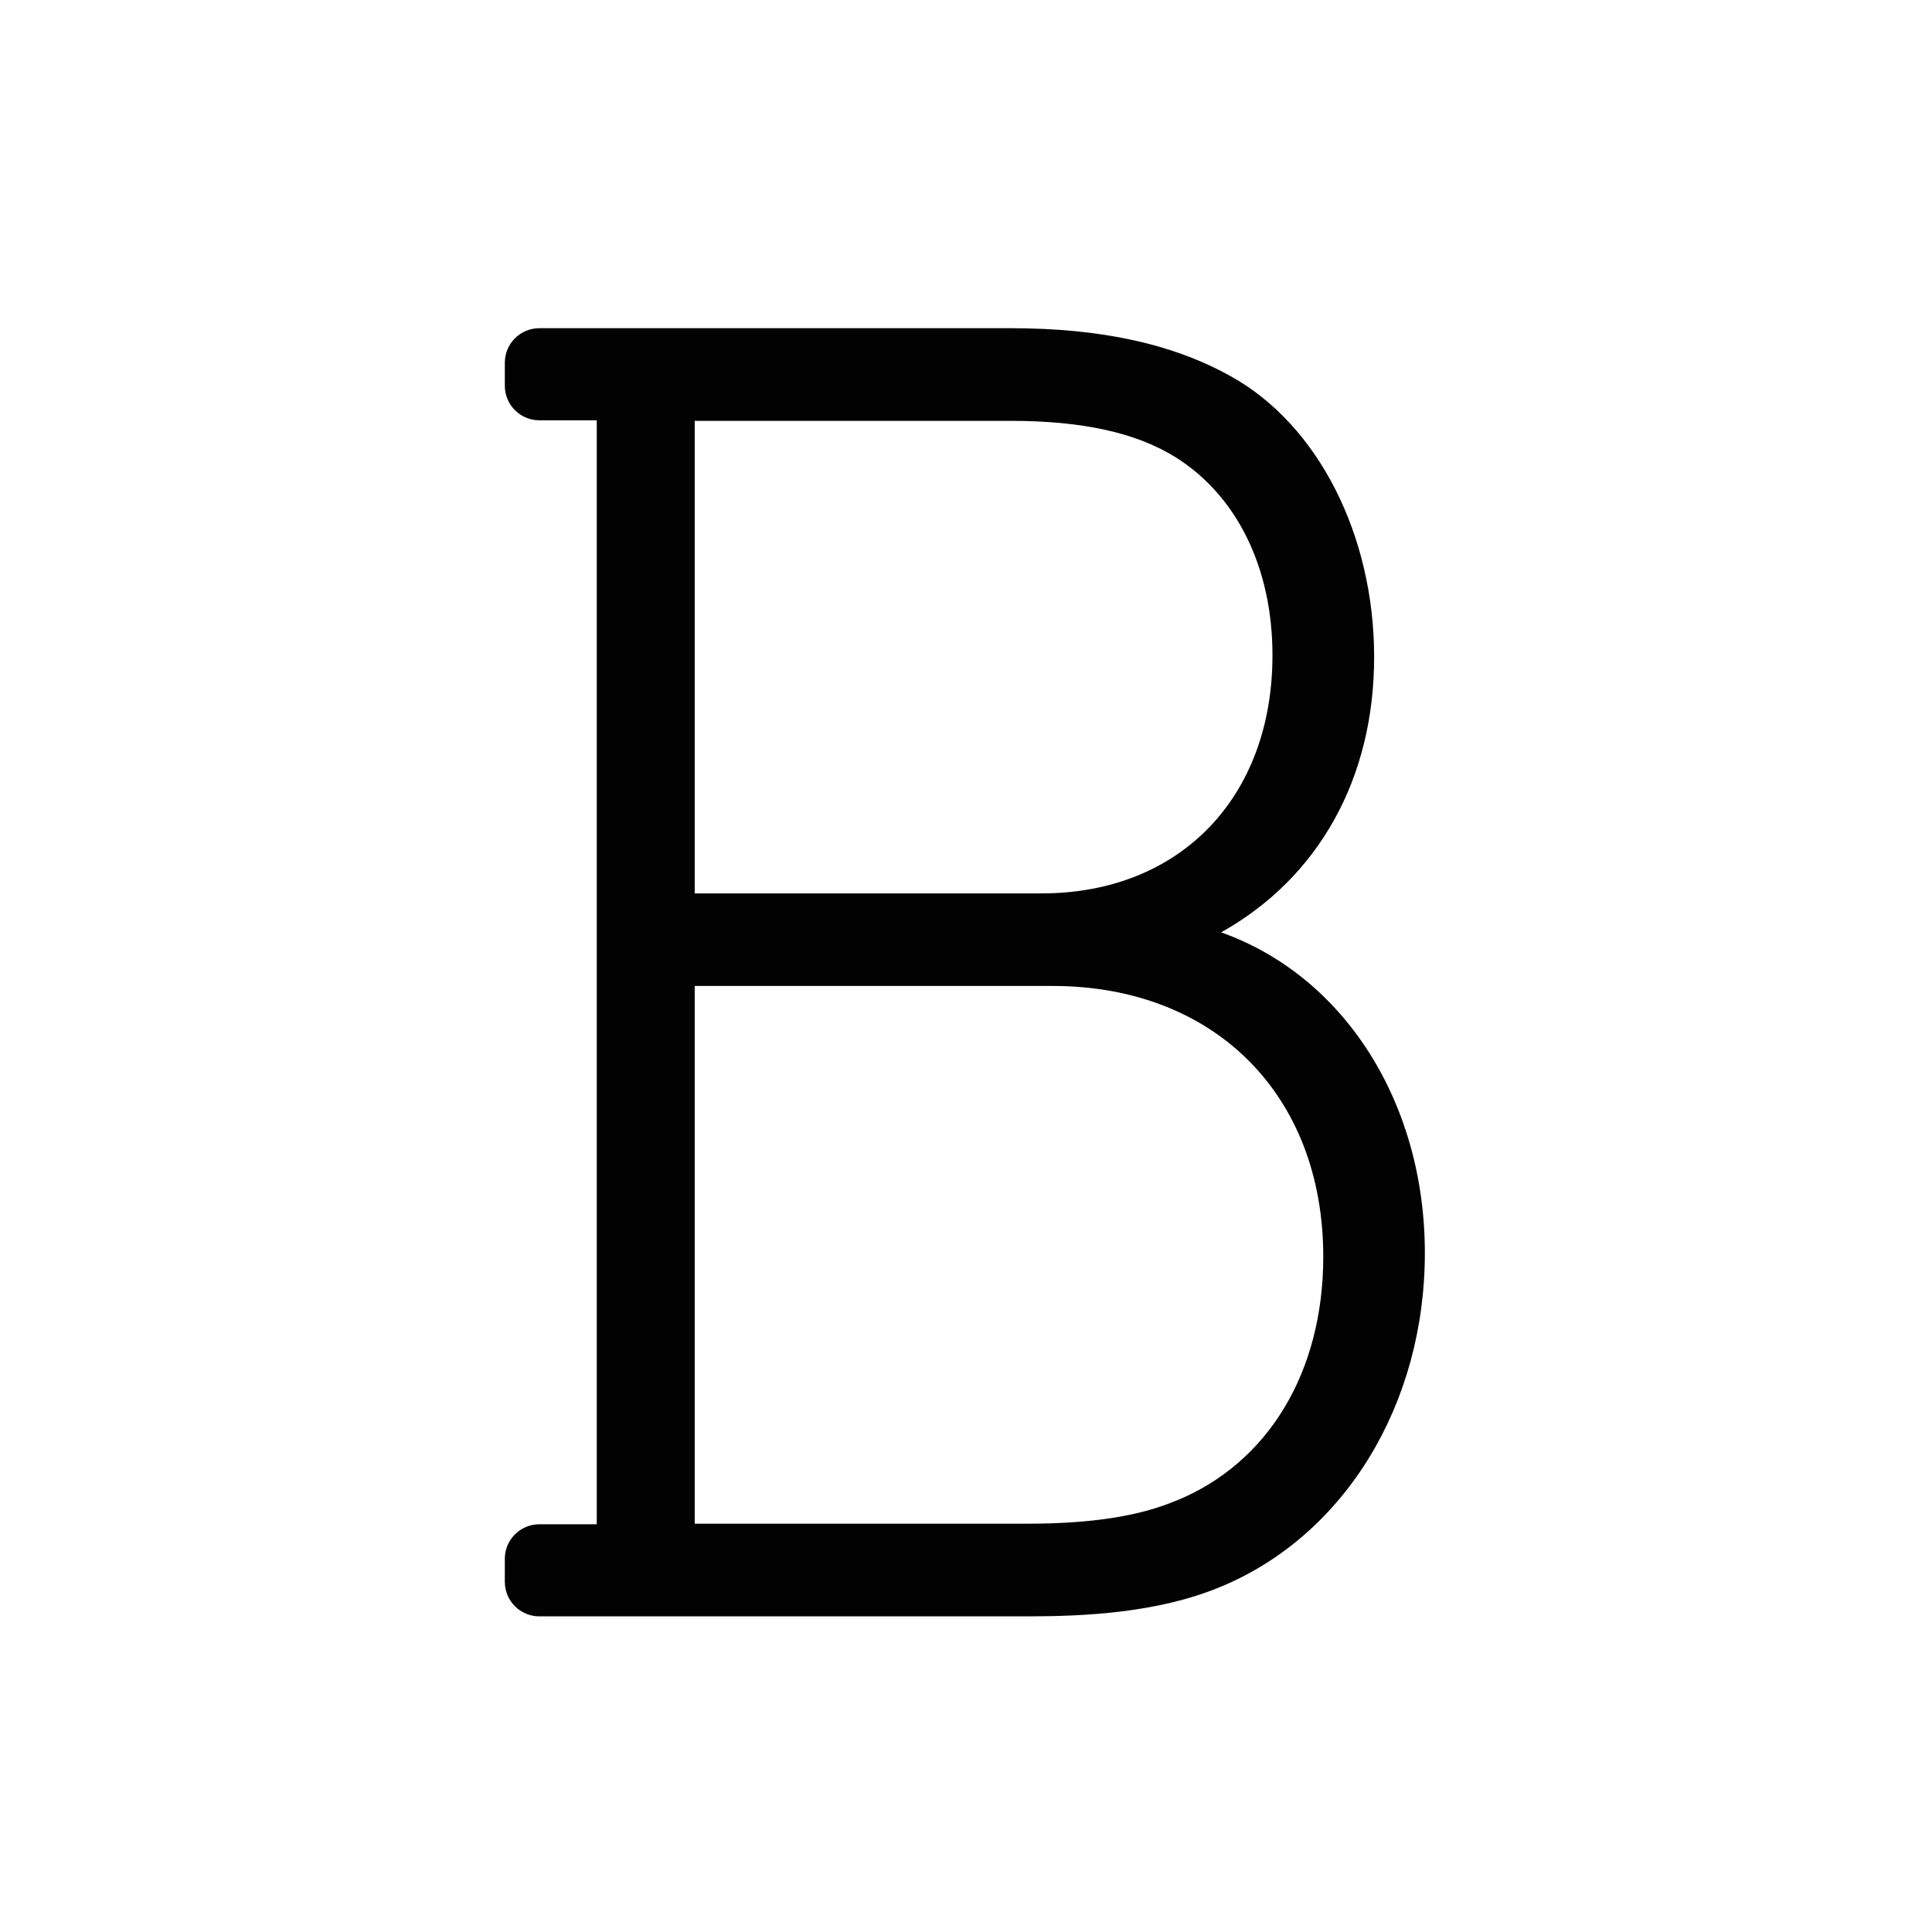
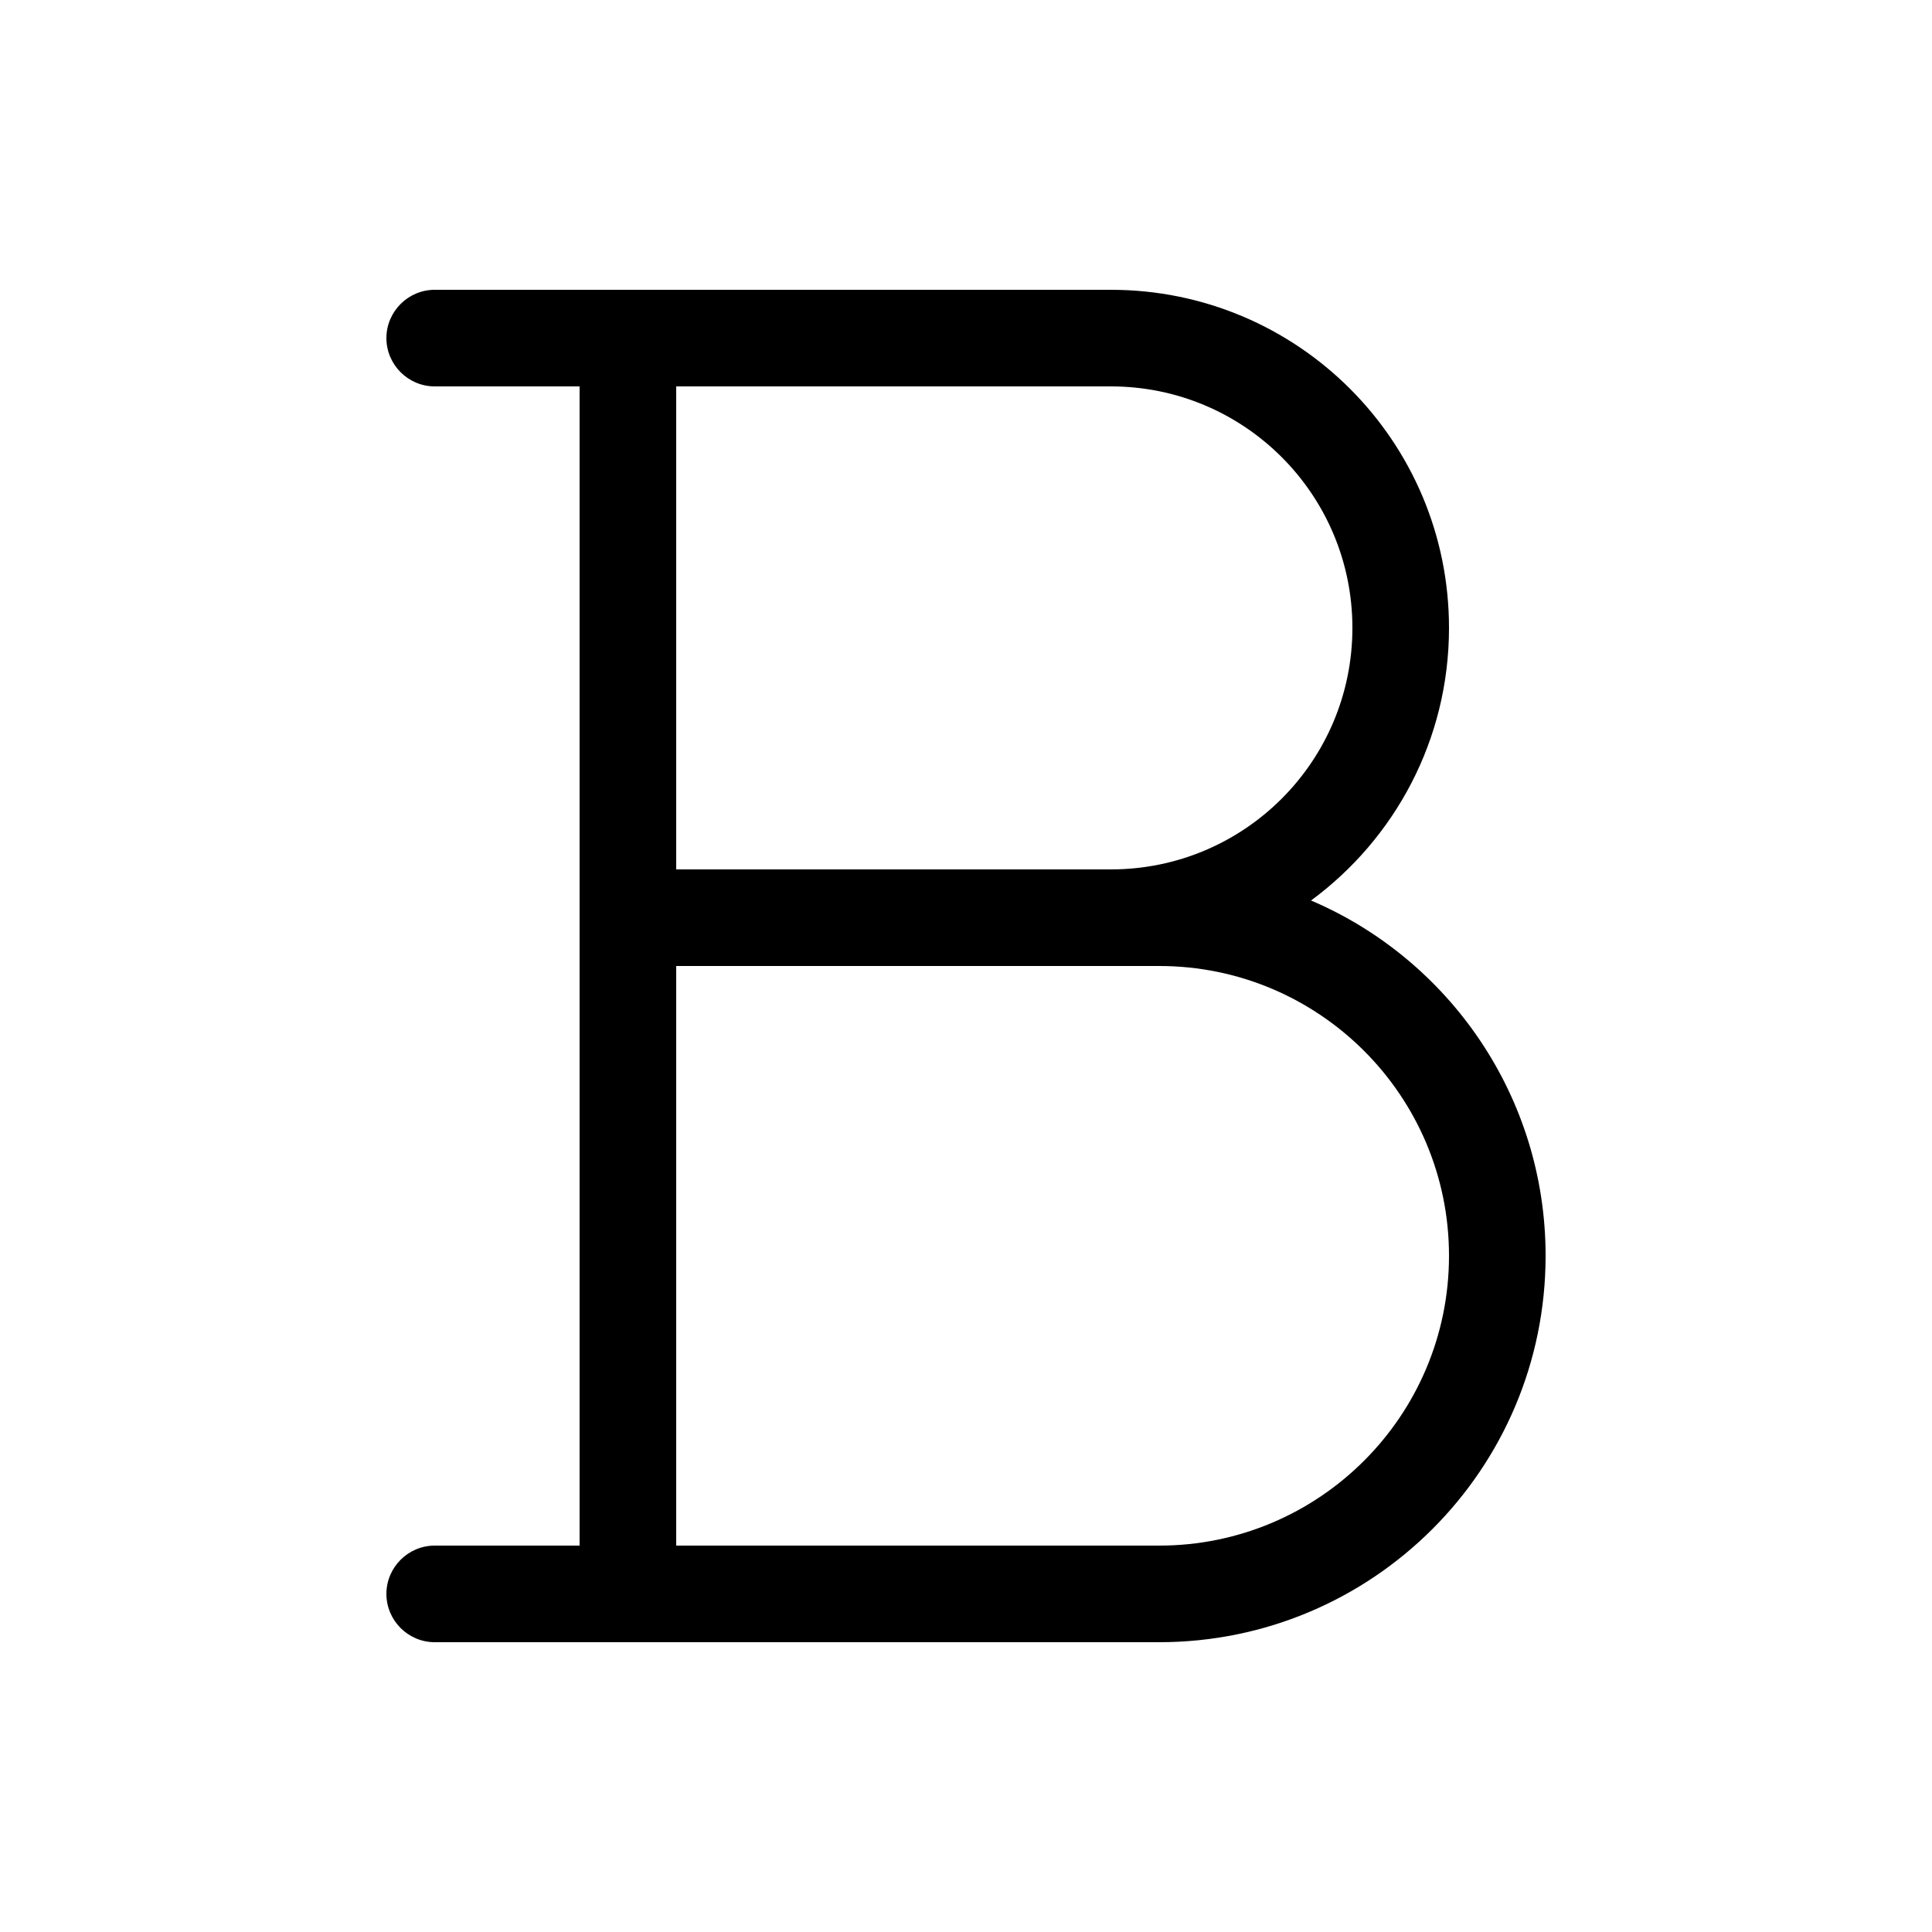
- <svg xmlns="http://www.w3.org/2000/svg" viewBox="0 0 24 24" version="1.1" id="svg4" width="24" height="24">
-   <defs id="defs8" />
-   <path d="m 15.169,11.582 c 1.212,-0.678 1.901,-1.911 1.901,-3.42 0,-1.515 -0.696,-2.883 -1.774,-3.484 C 14.577,4.274 13.681,4.077 12.557,4.077 H 6.7 c -0.237,0 -0.429,0.192 -0.429,0.429 v 0.286 c 0,0.237 0.192,0.429 0.429,0.429 H 7.413 V 18.935 H 6.7 c -0.237,0 -0.429,0.192 -0.429,0.429 v 0.286 c 0,0.237 0.192,0.429 0.429,0.429 h 6.06 c 0.712,0 1.629,-0.042 2.41,-0.37 C 16.707,19.07 17.7,17.443 17.7,15.565 c 0,-1.875 -1.007,-3.442 -2.531,-3.983 z M 8.63,5.228 H 12.557 c 0.89,0 1.56,0.148 2.048,0.453 0.764,0.48 1.202,1.376 1.202,2.459 0,1.769 -1.152,2.958 -2.867,2.958 H 8.63 Z M 14.601,18.645 c -0.449,0.19 -1.052,0.283 -1.841,0.283 H 8.63 v -6.68 h 4.445 c 2.011,0 3.363,1.351 3.363,3.363 0,1.436 -0.686,2.57 -1.836,3.035 z" style="opacity:0.99;fill:#000000;fill-opacity:1;stroke-width:1" id="path2" />
+ <svg xmlns="http://www.w3.org/2000/svg" height="24" width="24" viewBox="0 0 640 640">
+   <path d="M144 96C135.2 96 128 103.2 128 112C128 120.8 135.2 128 144 128L192 128L192 512L144 512C135.2 512 128 519.2 128 528C128 536.8 135.2 544 144 544L384 544C454.7 544 512 486.7 512 416C512 363.2 480 317.8 434.3 298.3C462 277.9 480 245.1 480 208C480 146.1 429.9 96 368 96L144 96zM224 512L224 320L384 320C437 320 480 363 480 416C480 469 437 512 384 512L224 512zM224 128L368 128C412.2 128 448 163.8 448 208C448 252.2 412.2 288 368 288L224 288L224 128z" />
</svg>
